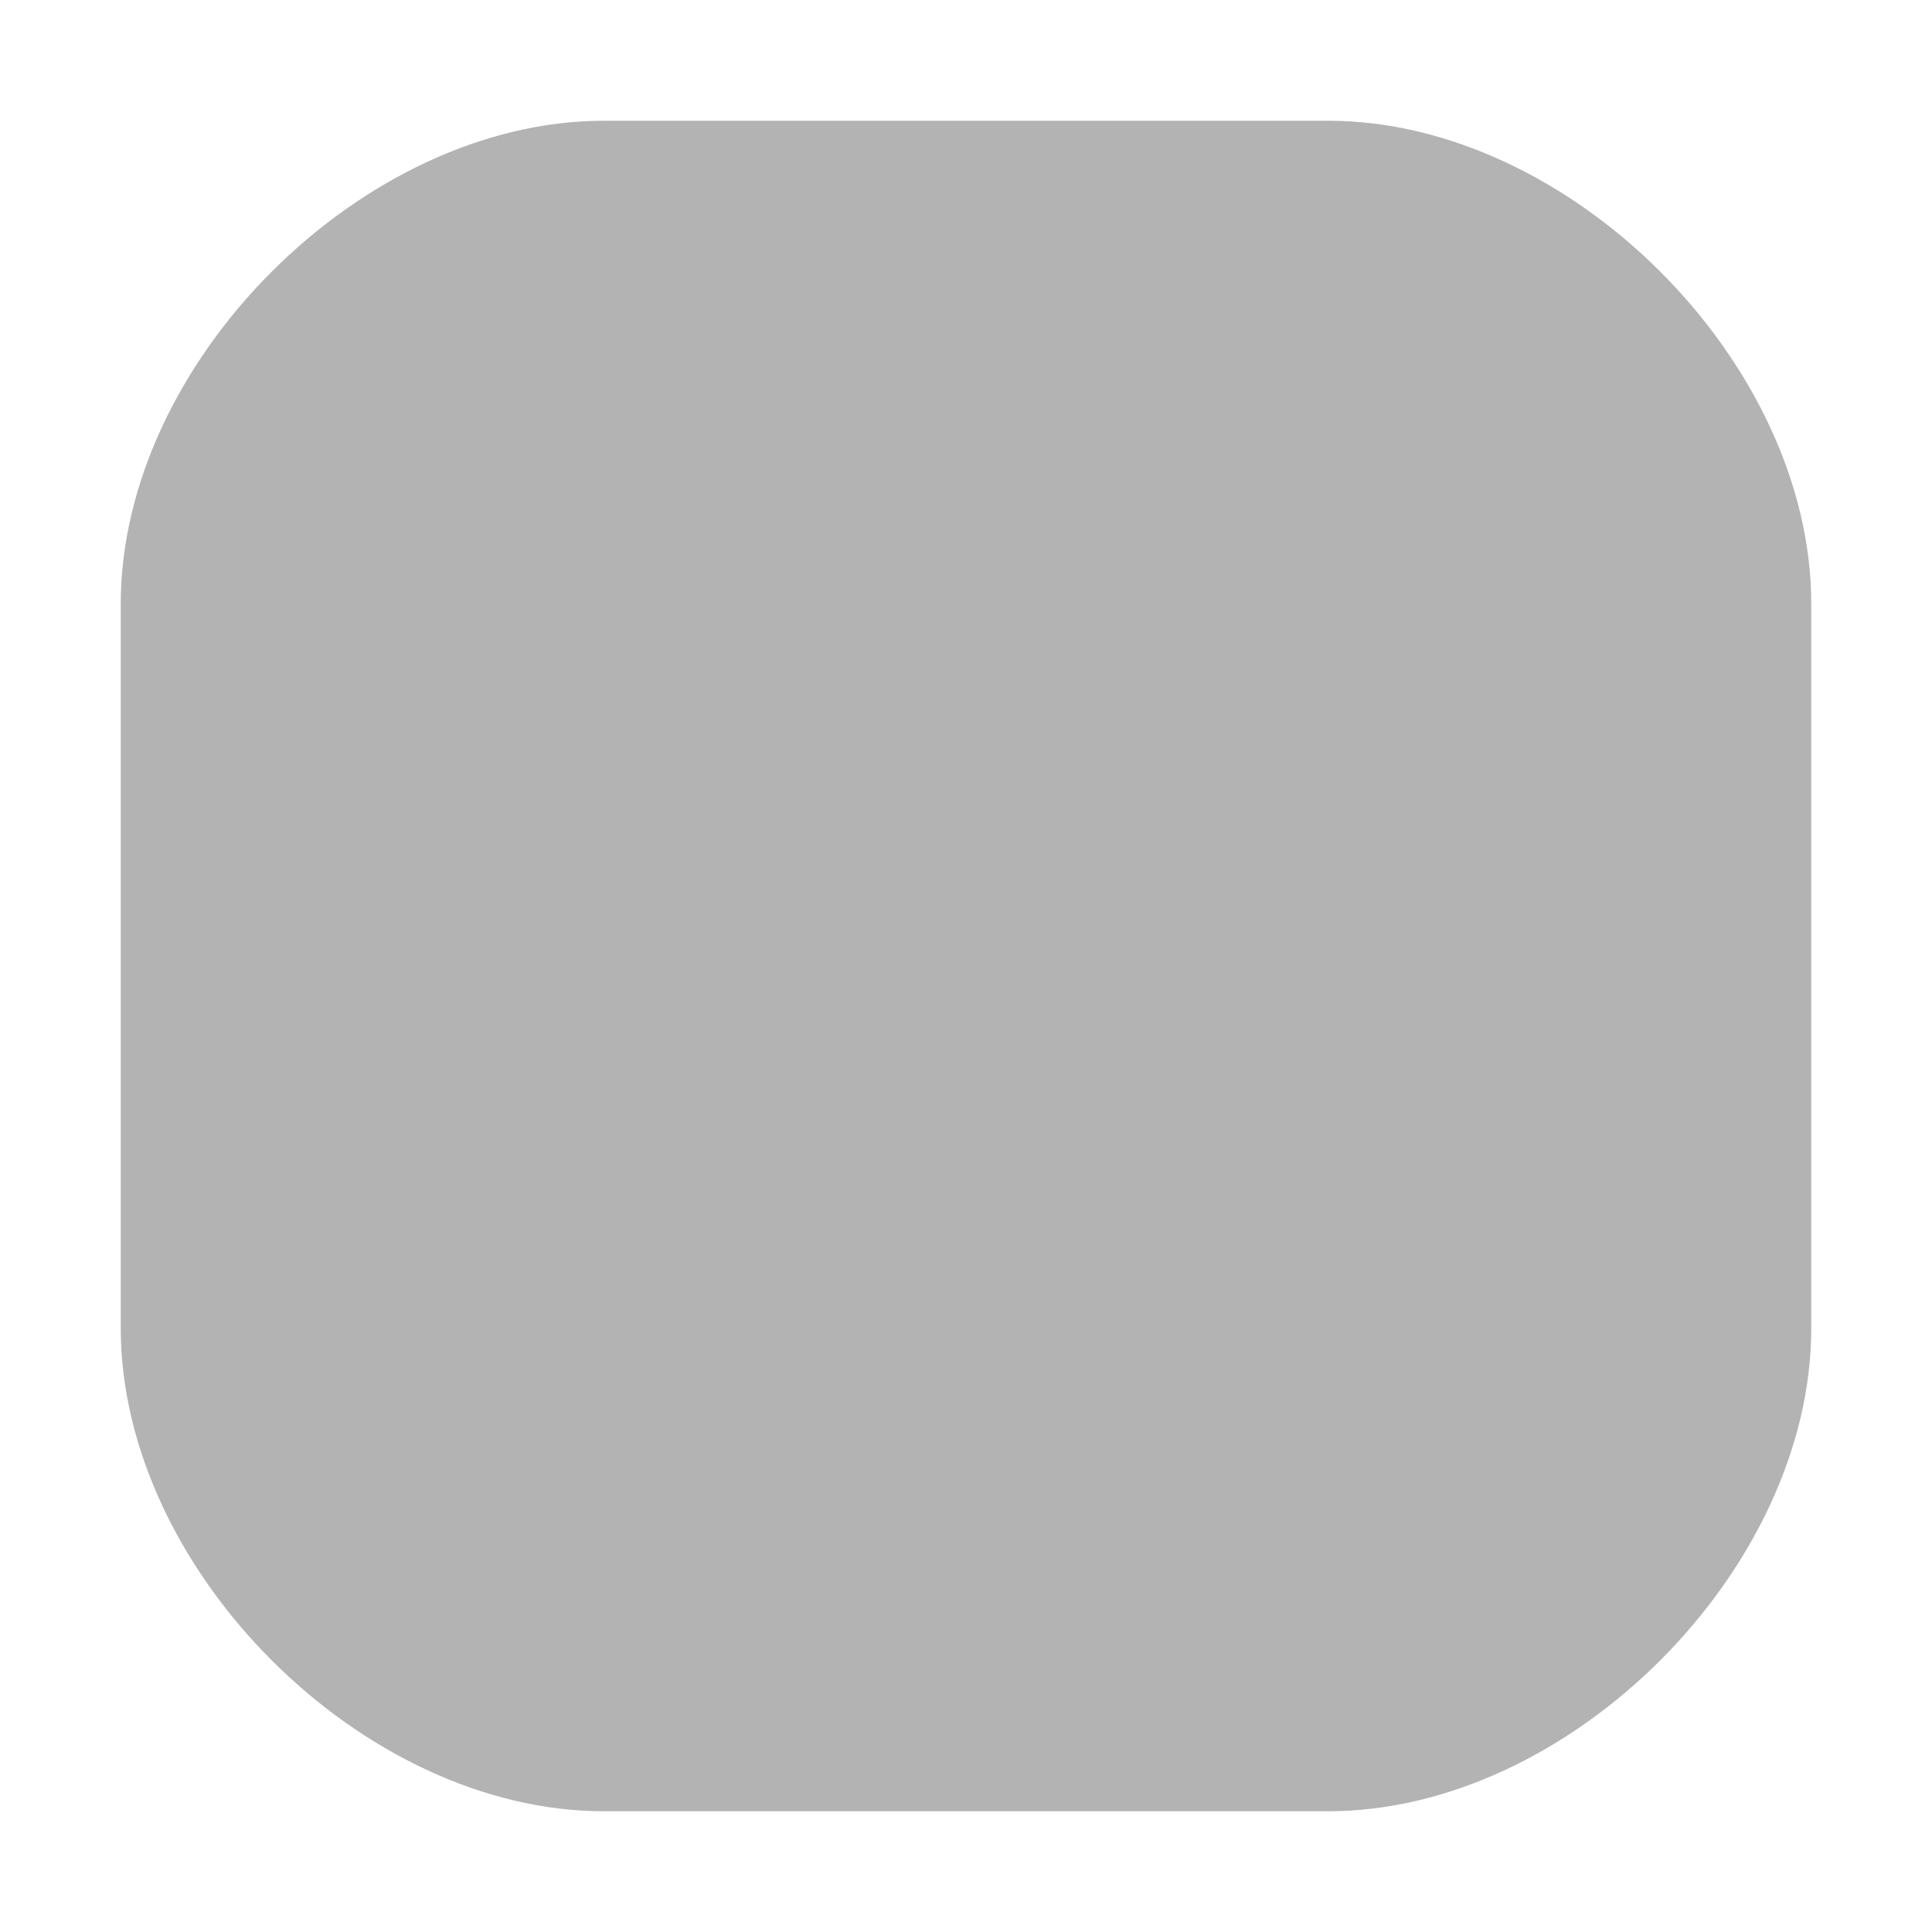
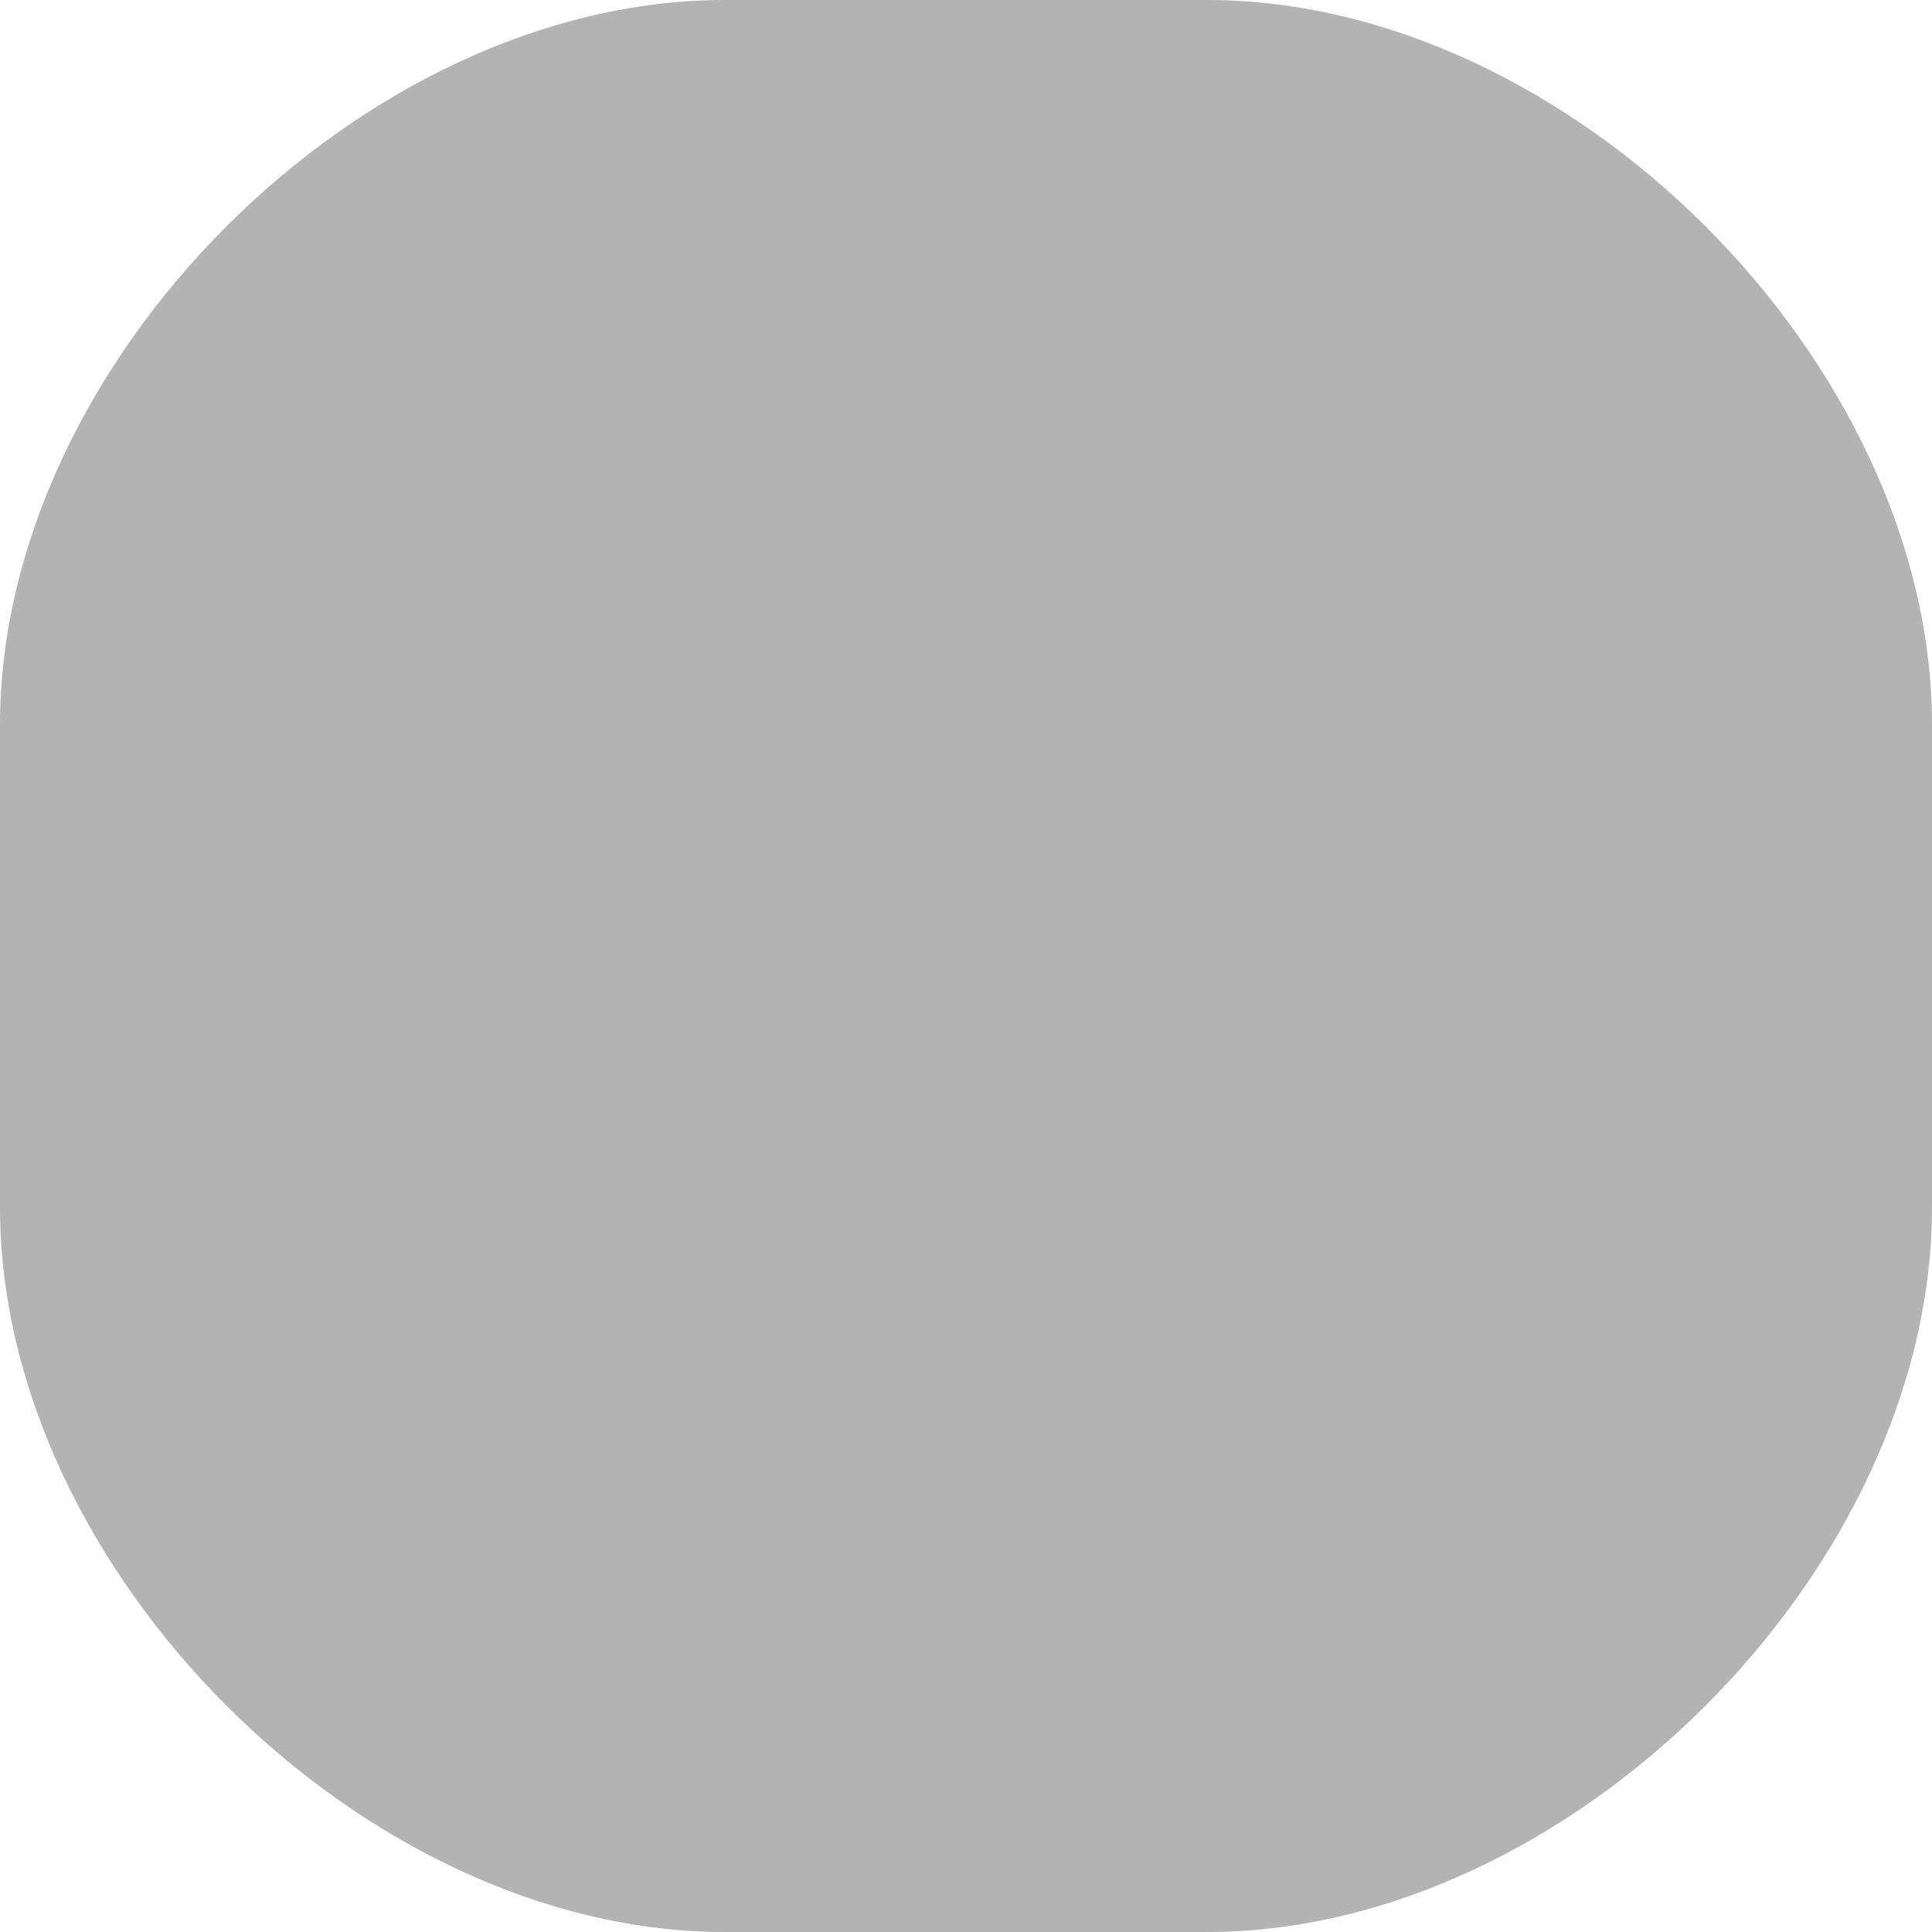
<svg xmlns="http://www.w3.org/2000/svg" width="16px" height="16px" id="svg2985" version="1.1">
  <defs id="defs2987" />
  <g id="layer1">
-     <path style="color:#1a1a1a;font-style:normal;font-variant:normal;font-weight:normal;font-stretch:normal;font-size:medium;line-height:normal;font-family:Sans;-inkscape-font-specification:Sans;text-indent:0;text-align:start;text-decoration:none;text-decoration-line:none;letter-spacing:normal;word-spacing:normal;text-transform:none;direction:ltr;block-progression:tb;writing-mode:lr-tb;baseline-shift:baseline;text-anchor:start;display:inline;overflow:visible;visibility:visible;fill:#b3b3b3;fill-opacity:1;stroke:none;stroke-width:1px;marker:none;enable-background:accumulate" d="m 1,5 0,6 c 0,2 2,4 4,4 l 6,0 c 2,0 4,-2 4,-4 L 15,5 C 15,3 13,1 11,1 L 5,1 C 3,1 1,3 1,5 Z" id="path3795" />
+     <path style="color:#1a1a1a;font-style:normal;font-variant:normal;font-weight:normal;font-stretch:normal;font-size:medium;line-height:normal;font-family:Sans;-inkscape-font-specification:Sans;text-indent:0;text-align:start;text-decoration:none;text-decoration-line:none;letter-spacing:normal;word-spacing:normal;text-transform:none;writing-mode:lr-tb;direction:ltr;baseline-shift:baseline;text-anchor:start;display:inline;overflow:visible;visibility:visible;fill:#b3b3b3;fill-opacity:1;stroke:none;stroke-width:1px;marker:none;enable-background:accumulate" d="m 0,6 v 4 c 0,3 3,6 6,6 h 4 c 3,0 6,-3 6,-6 V 6 C 16,3 13,0 10,0 H 6 C 3,0 0,3 0,6 Z" id="path3795" />
  </g>
</svg>
